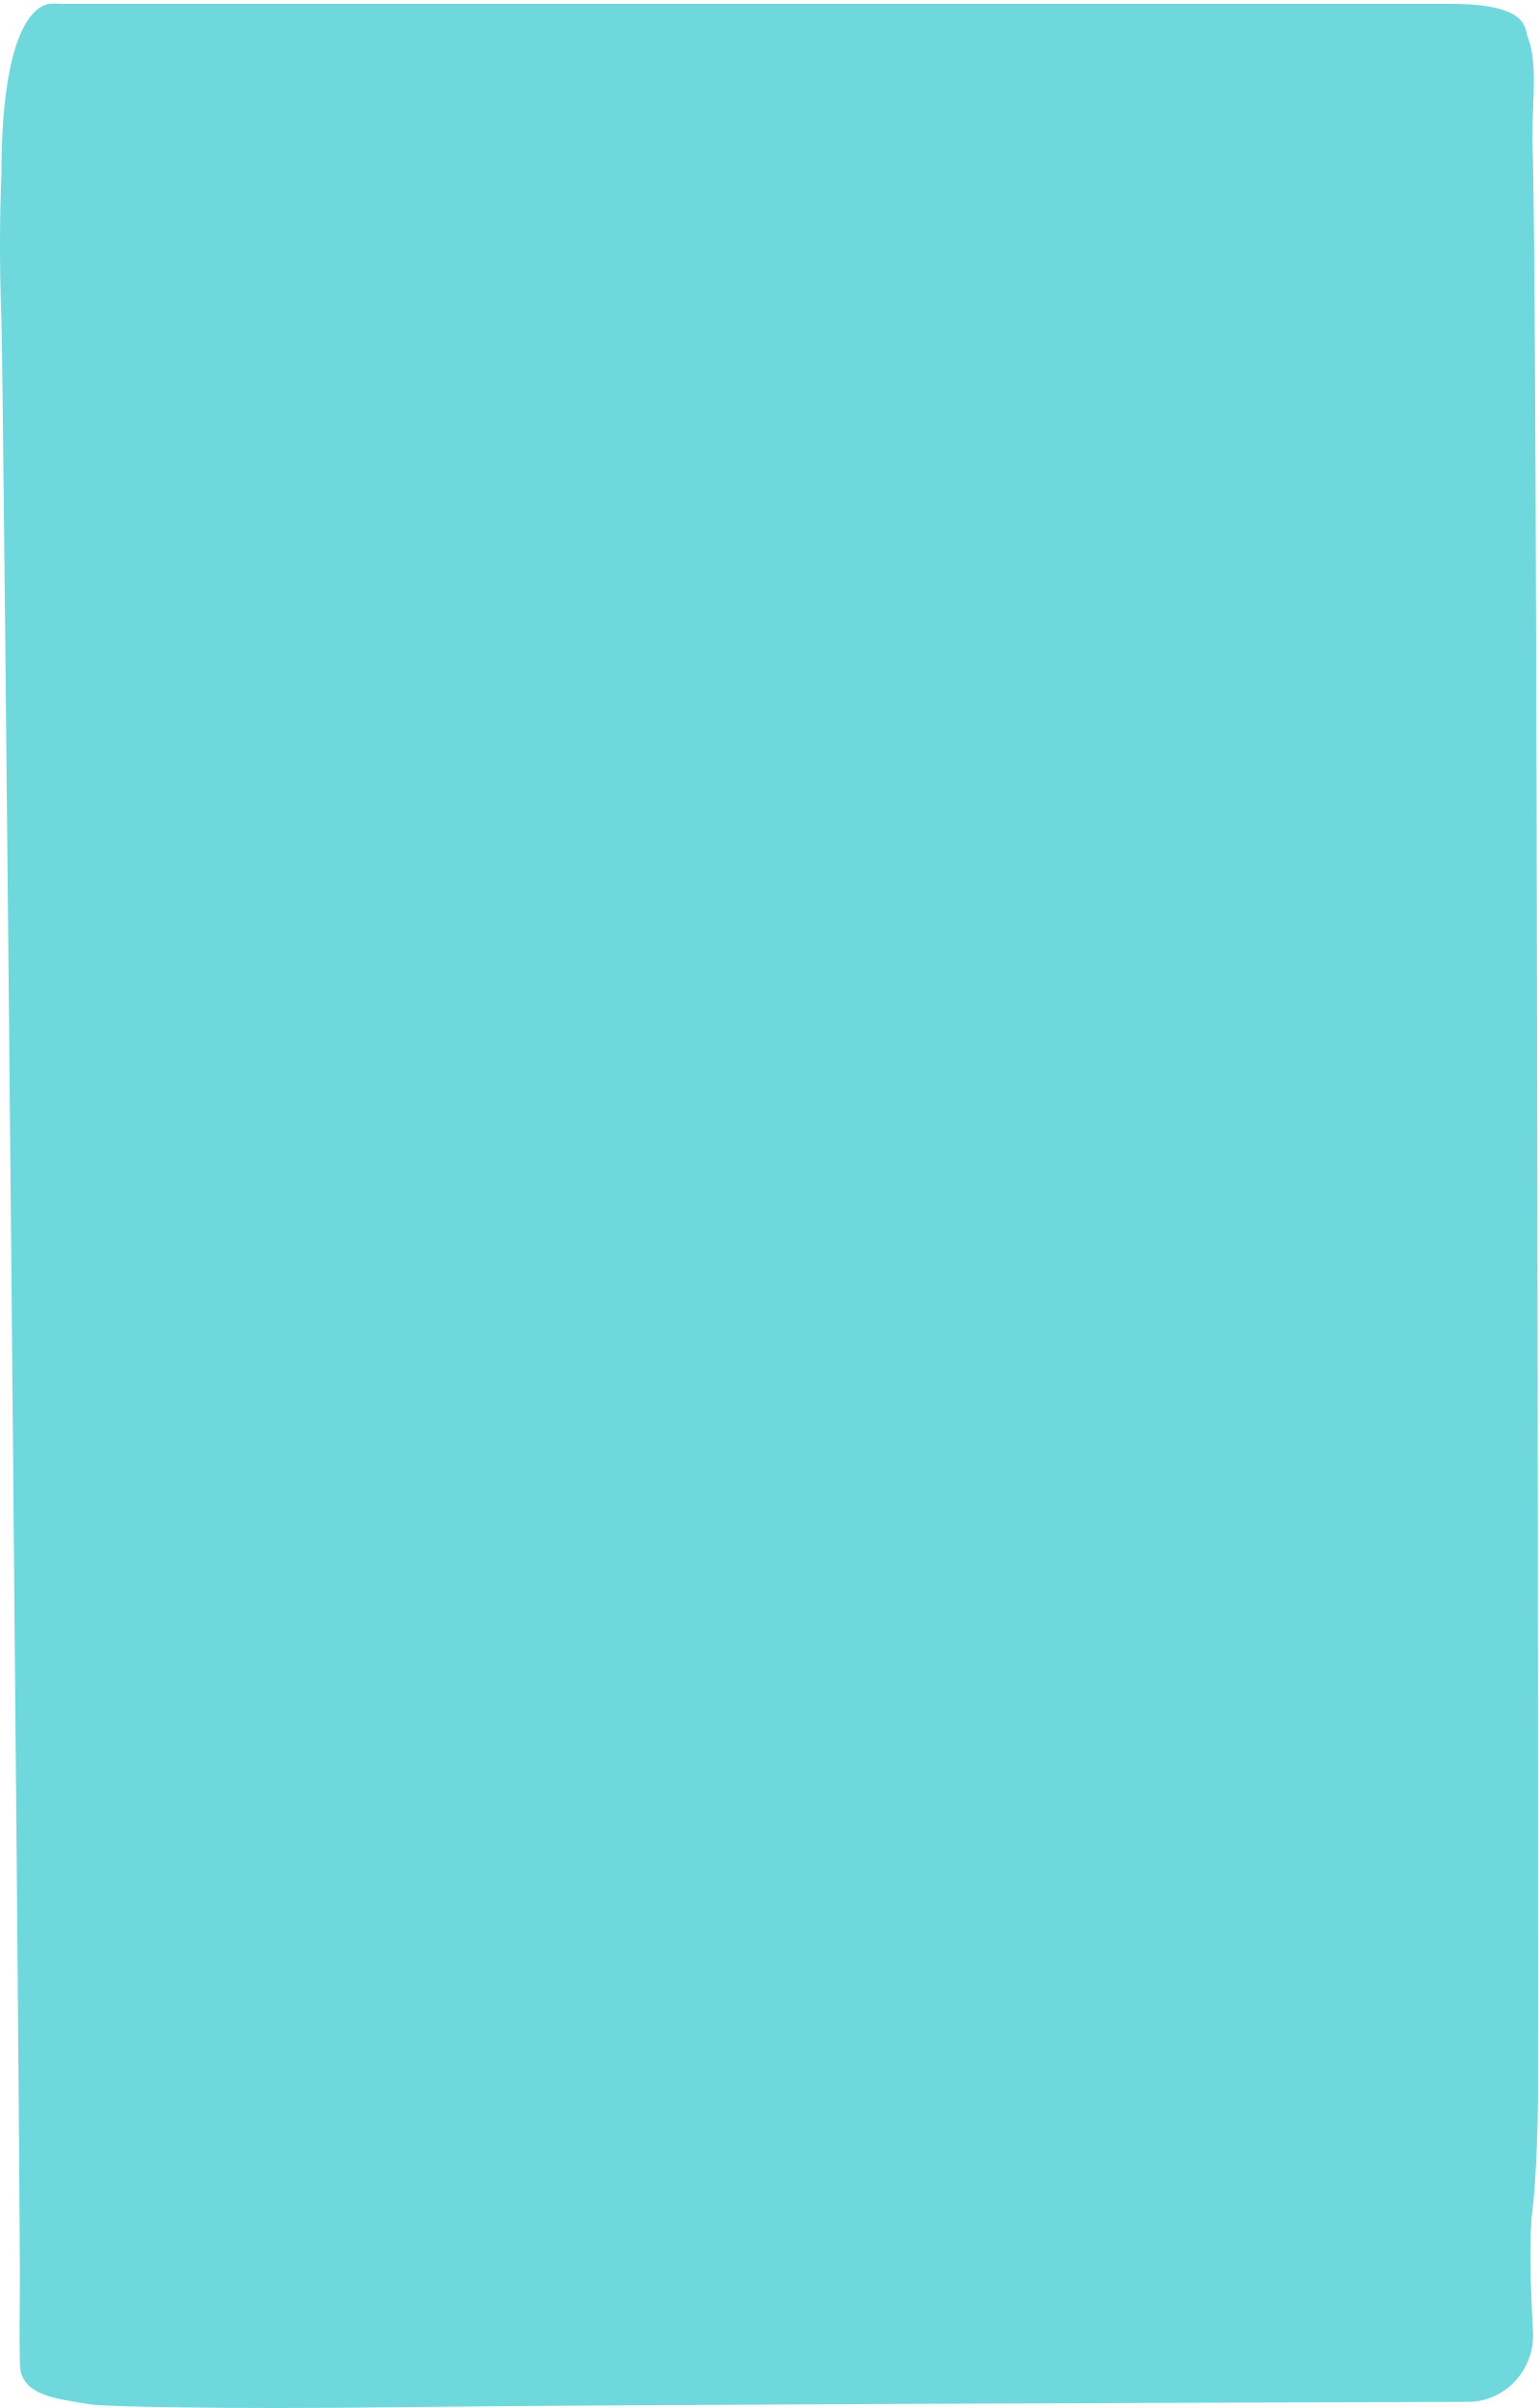
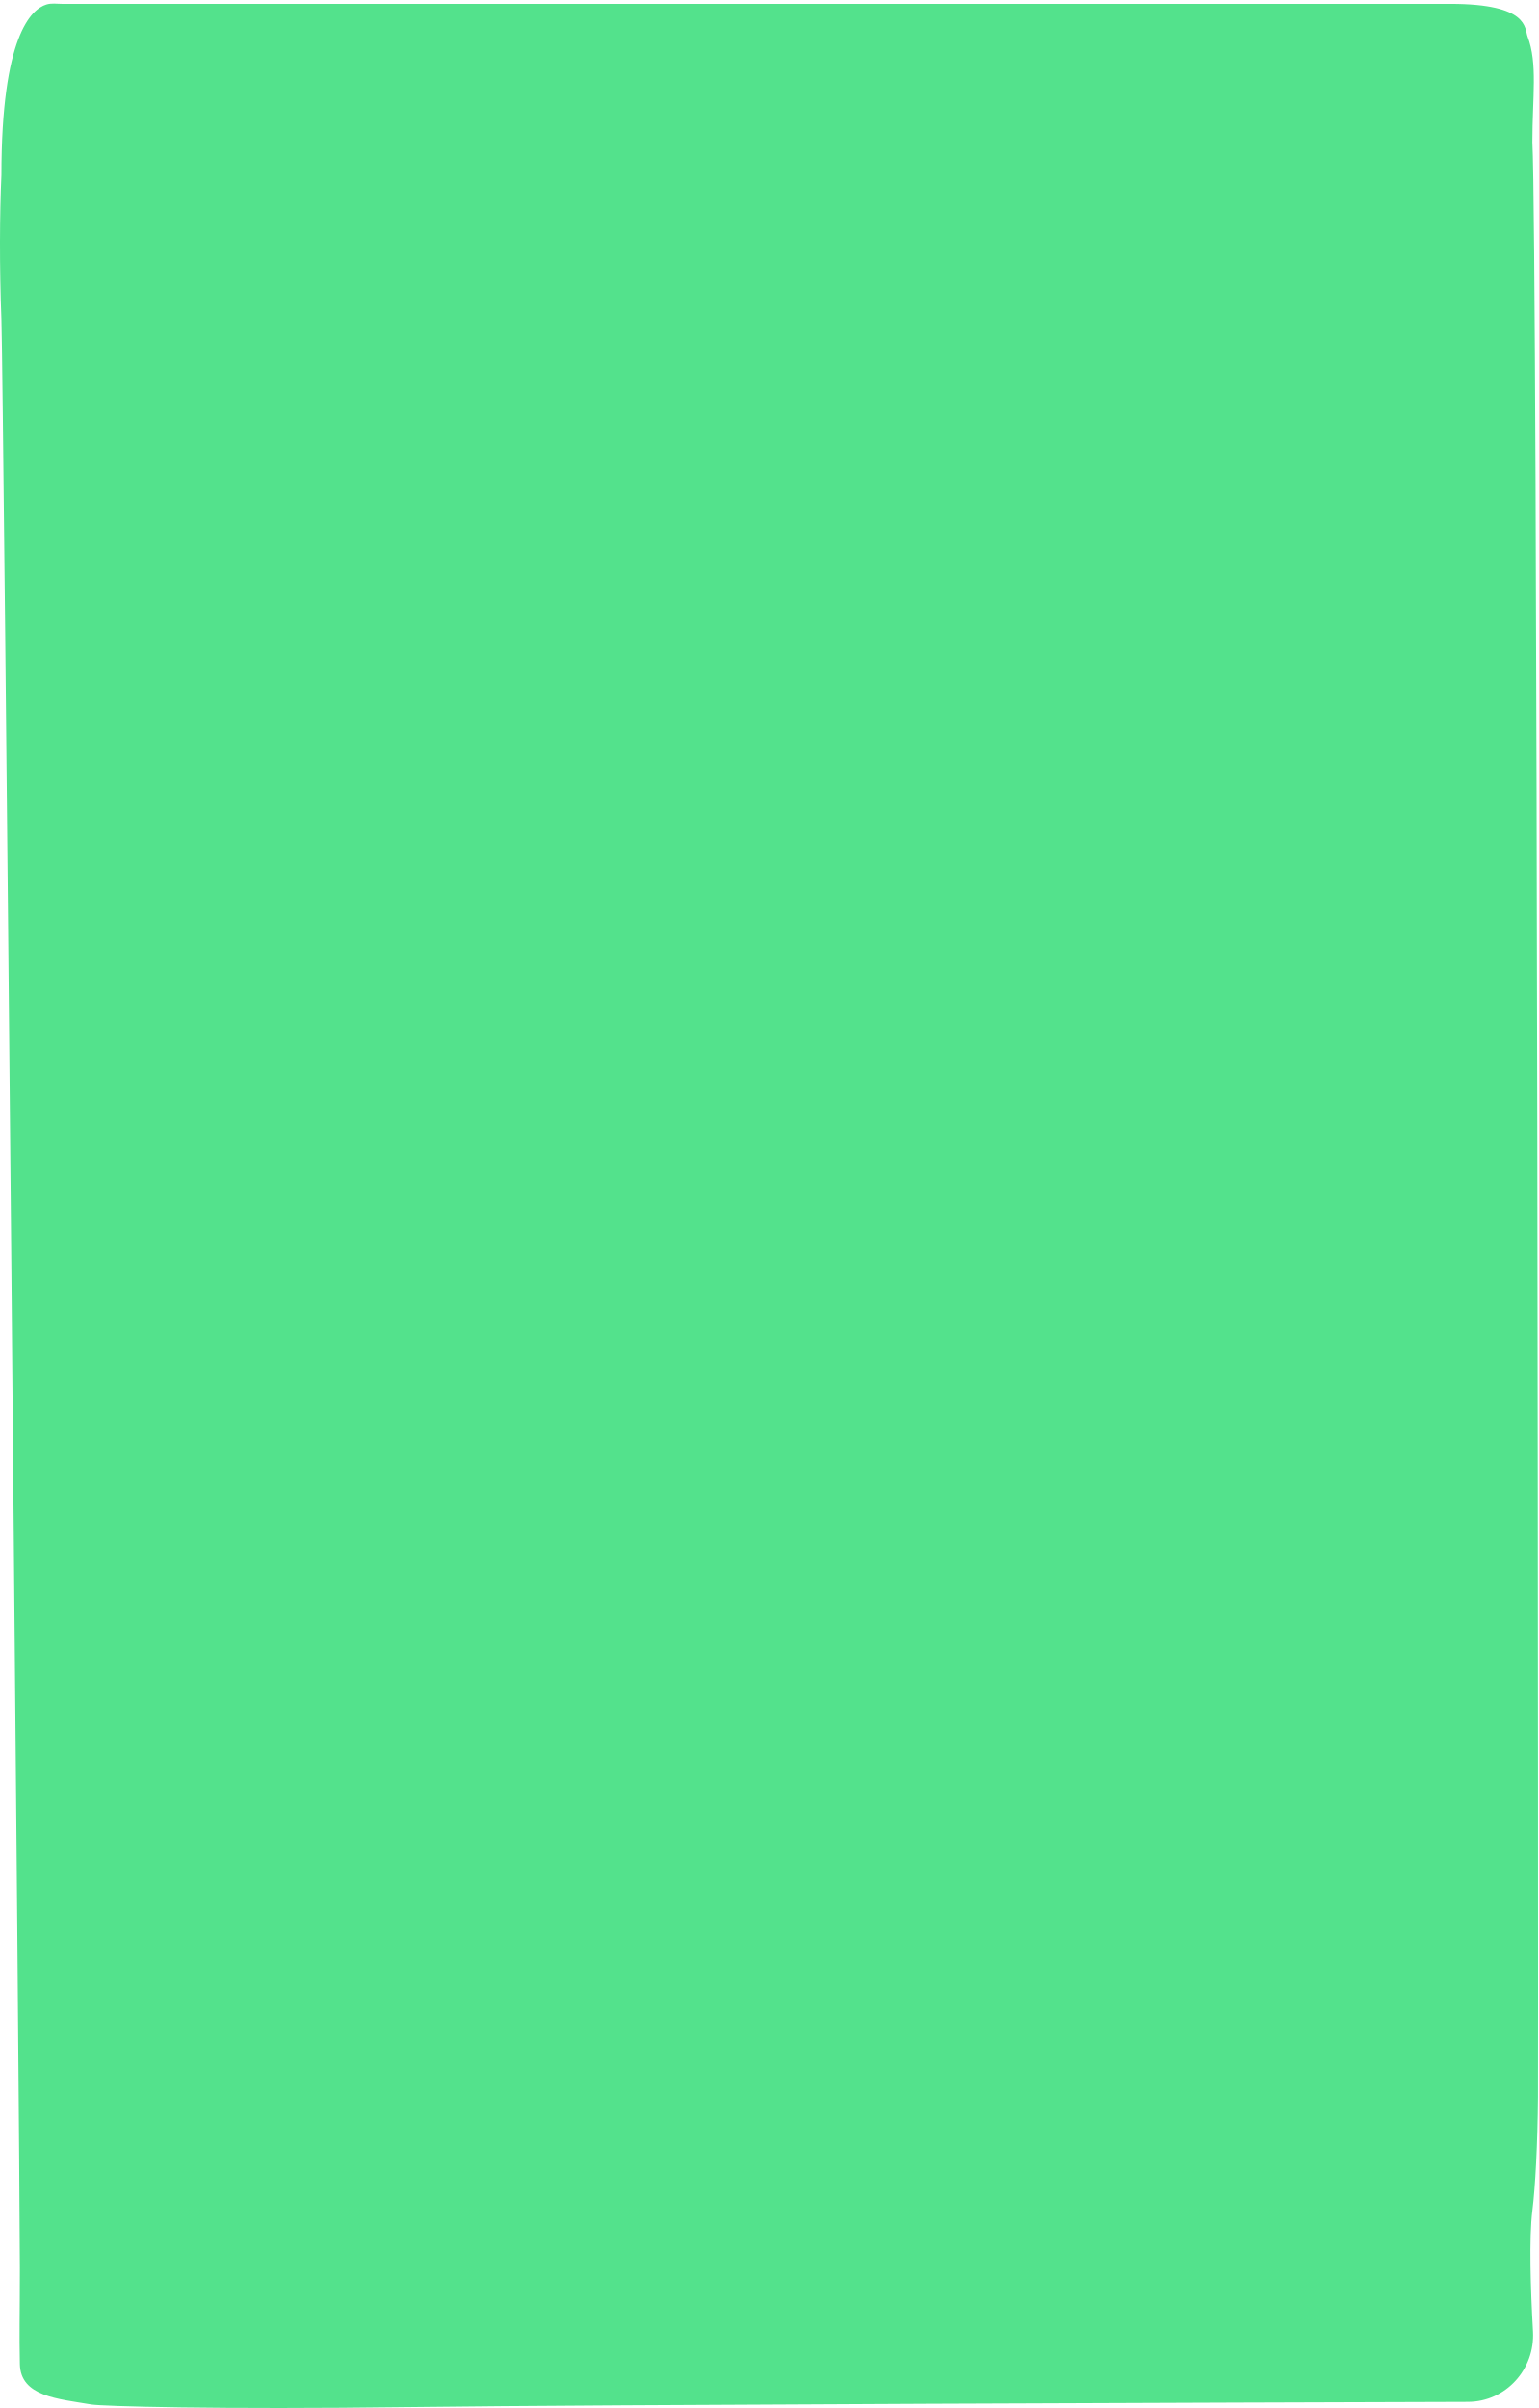
<svg xmlns="http://www.w3.org/2000/svg" width="428" height="670" viewBox="0 0 428 670" fill="none">
-   <path fill-rule="evenodd" clip-rule="evenodd" d="M403.619 1.067C425.574 1.067 424.237 7.972 425.08 10.164C427.948 17.618 426.418 26.966 426.418 39.542C427.903 66.678 428.076 570.356 427.977 583.429C427.878 596.502 427.231 608.53 426.418 615.089C425.461 622.809 425.926 636.932 426.591 648.679C427.186 659.211 419.041 668.259 408.493 668.291C348.331 668.471 166.429 669.059 114.369 669.741C59.704 670.458 28.257 669.51 25.411 669.024C16.078 667.433 5.72 666.799 5.53 657.775C5.339 648.751 5.53 644.933 5.53 631.098C5.53 601.649 0.979 104.158 0.4 88.994C-0.171 74.035 -0.094 59.611 0.4 48.684C0.4 10.029 8.719 2.574 12.874 1.261C14.352 0.794 15.724 1.067 17.274 1.067C46.982 1.067 382.637 1.067 403.619 1.067Z" fill="#6ED8DD" />
+   <path fill-rule="evenodd" clip-rule="evenodd" d="M403.619 1.067C425.574 1.067 424.237 7.972 425.08 10.164C427.948 17.618 426.418 26.966 426.418 39.542C427.903 66.678 428.076 570.356 427.977 583.429C427.878 596.502 427.231 608.53 426.418 615.089C425.461 622.809 425.926 636.932 426.591 648.679C427.186 659.211 419.041 668.259 408.493 668.291C348.331 668.471 166.429 669.059 114.369 669.741C59.704 670.458 28.257 669.51 25.411 669.024C16.078 667.433 5.72 666.799 5.53 657.775C5.339 648.751 5.53 644.933 5.53 631.098C5.53 601.649 0.979 104.158 0.4 88.994C-0.171 74.035 -0.094 59.611 0.4 48.684C0.4 10.029 8.719 2.574 12.874 1.261C14.352 0.794 15.724 1.067 17.274 1.067C46.982 1.067 382.637 1.067 403.619 1.067Z" fill="#53E28C" />
</svg>
